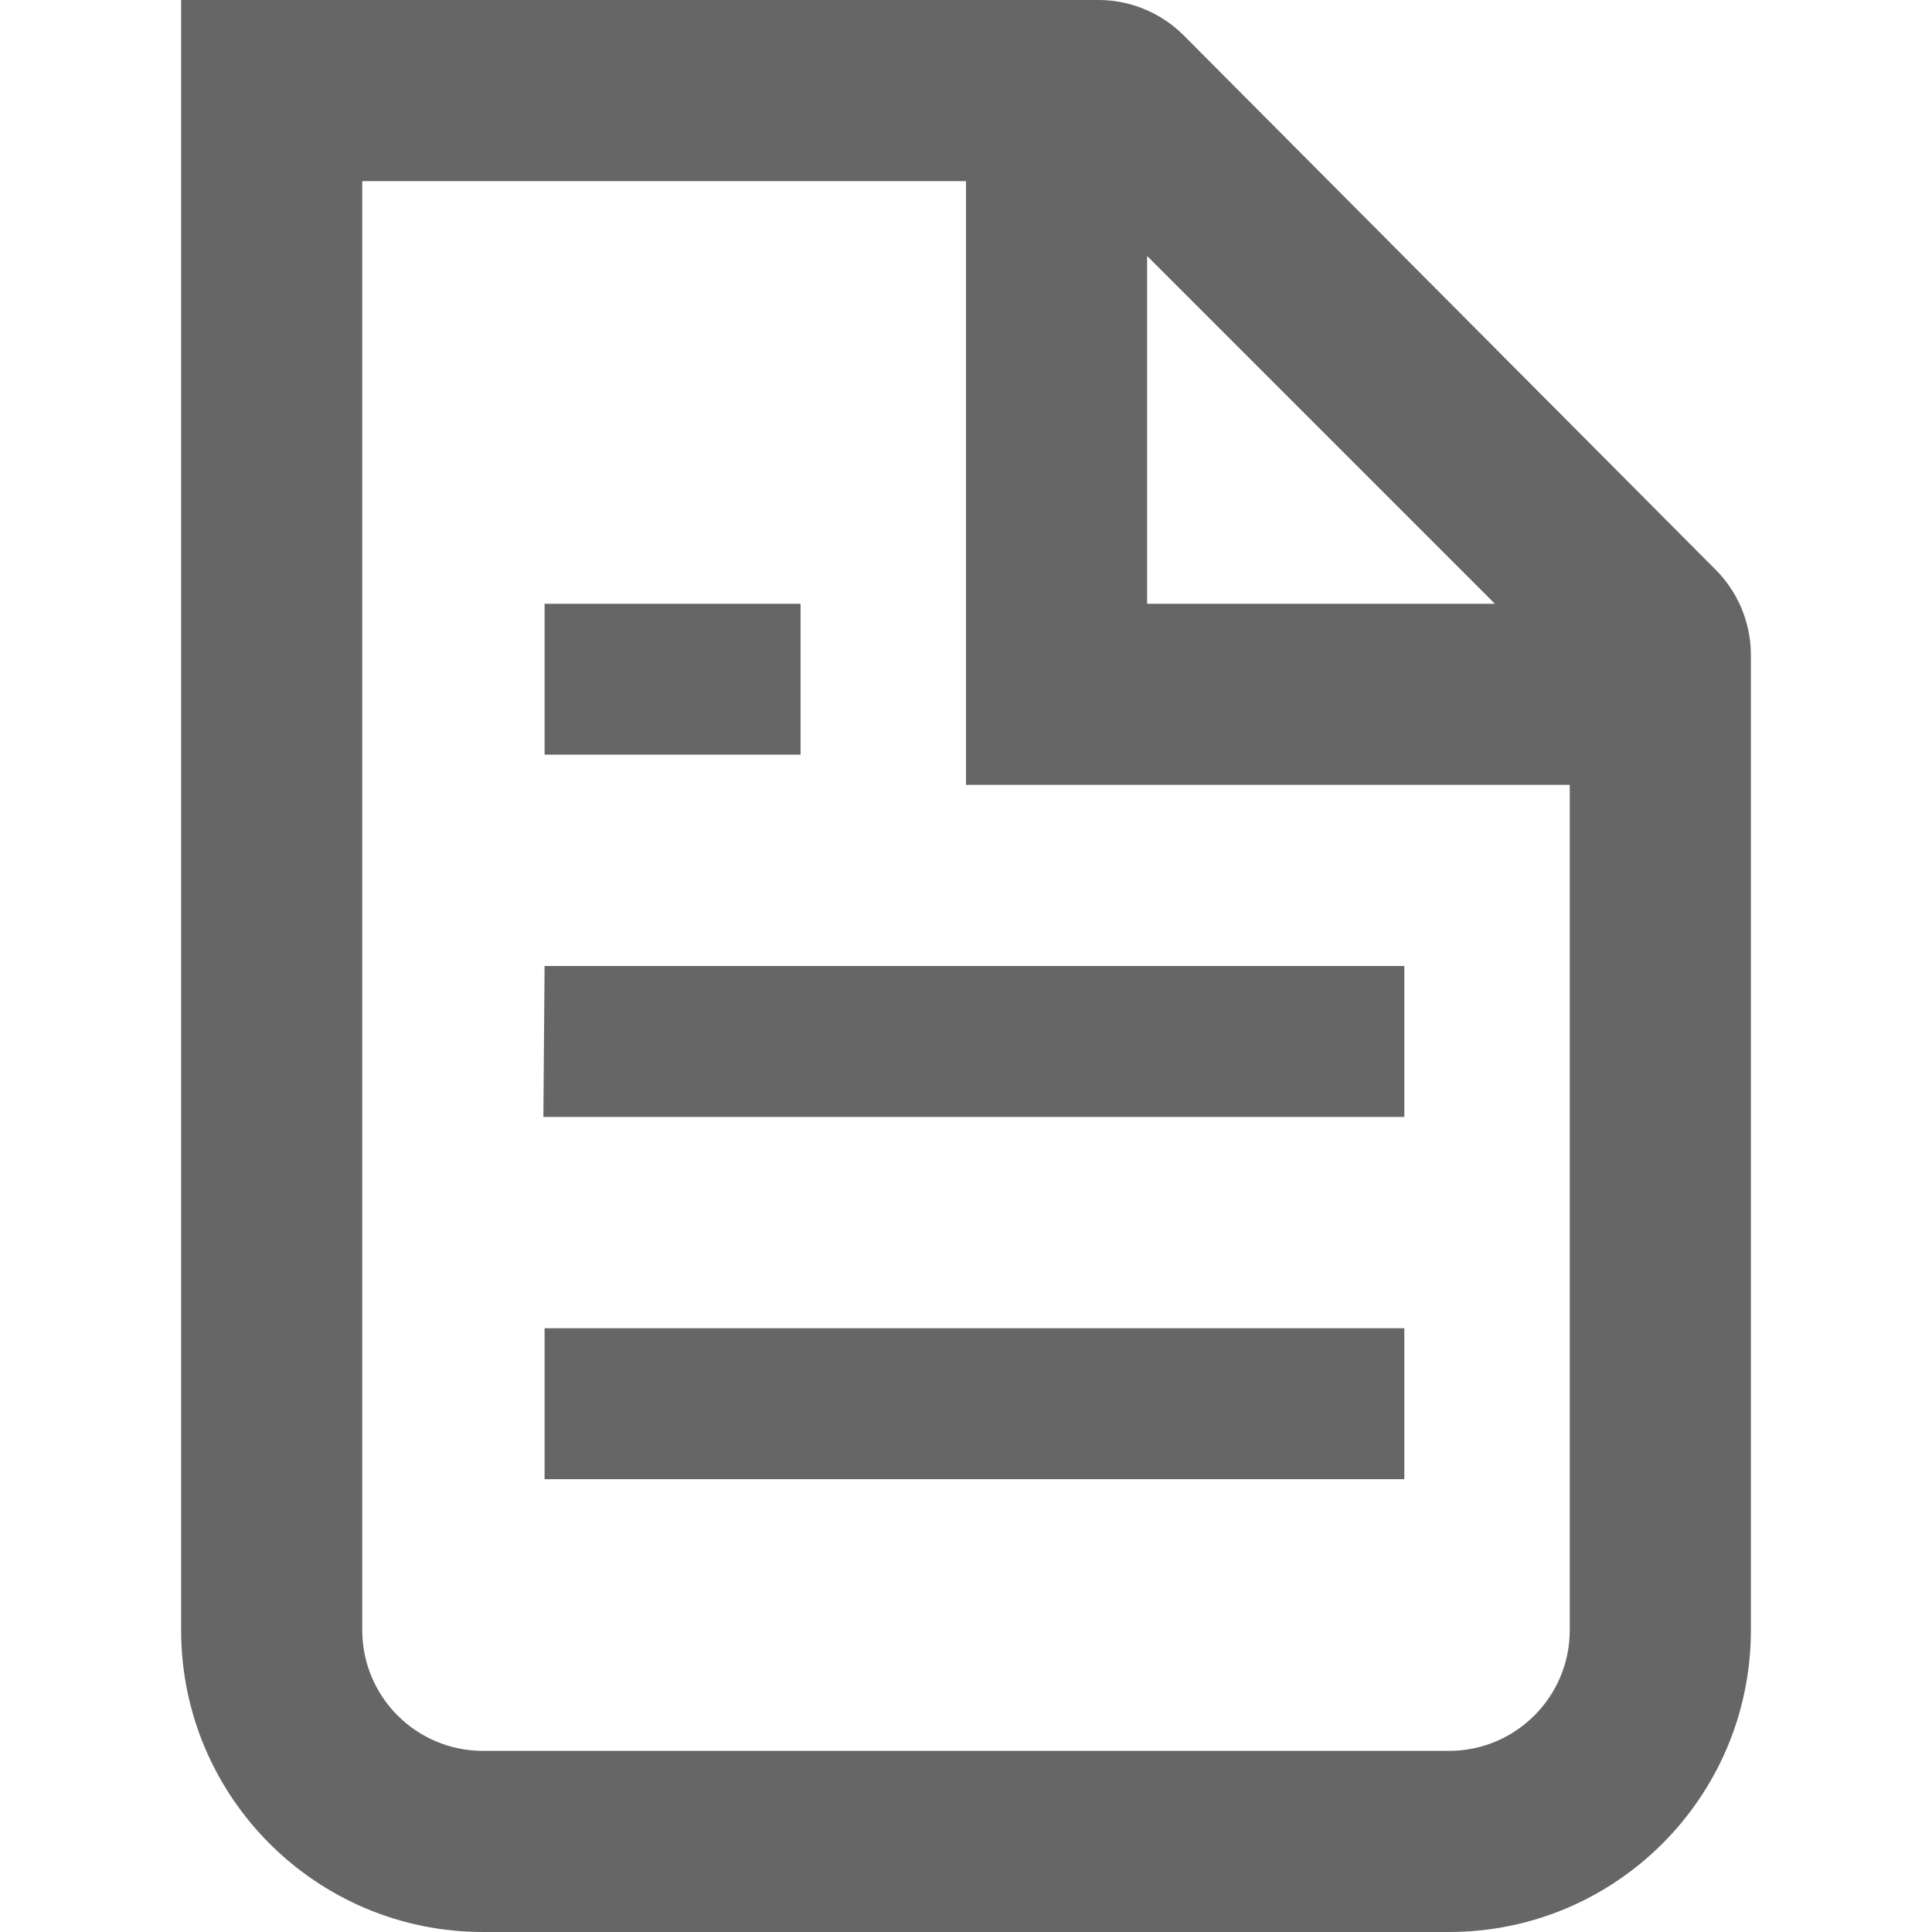
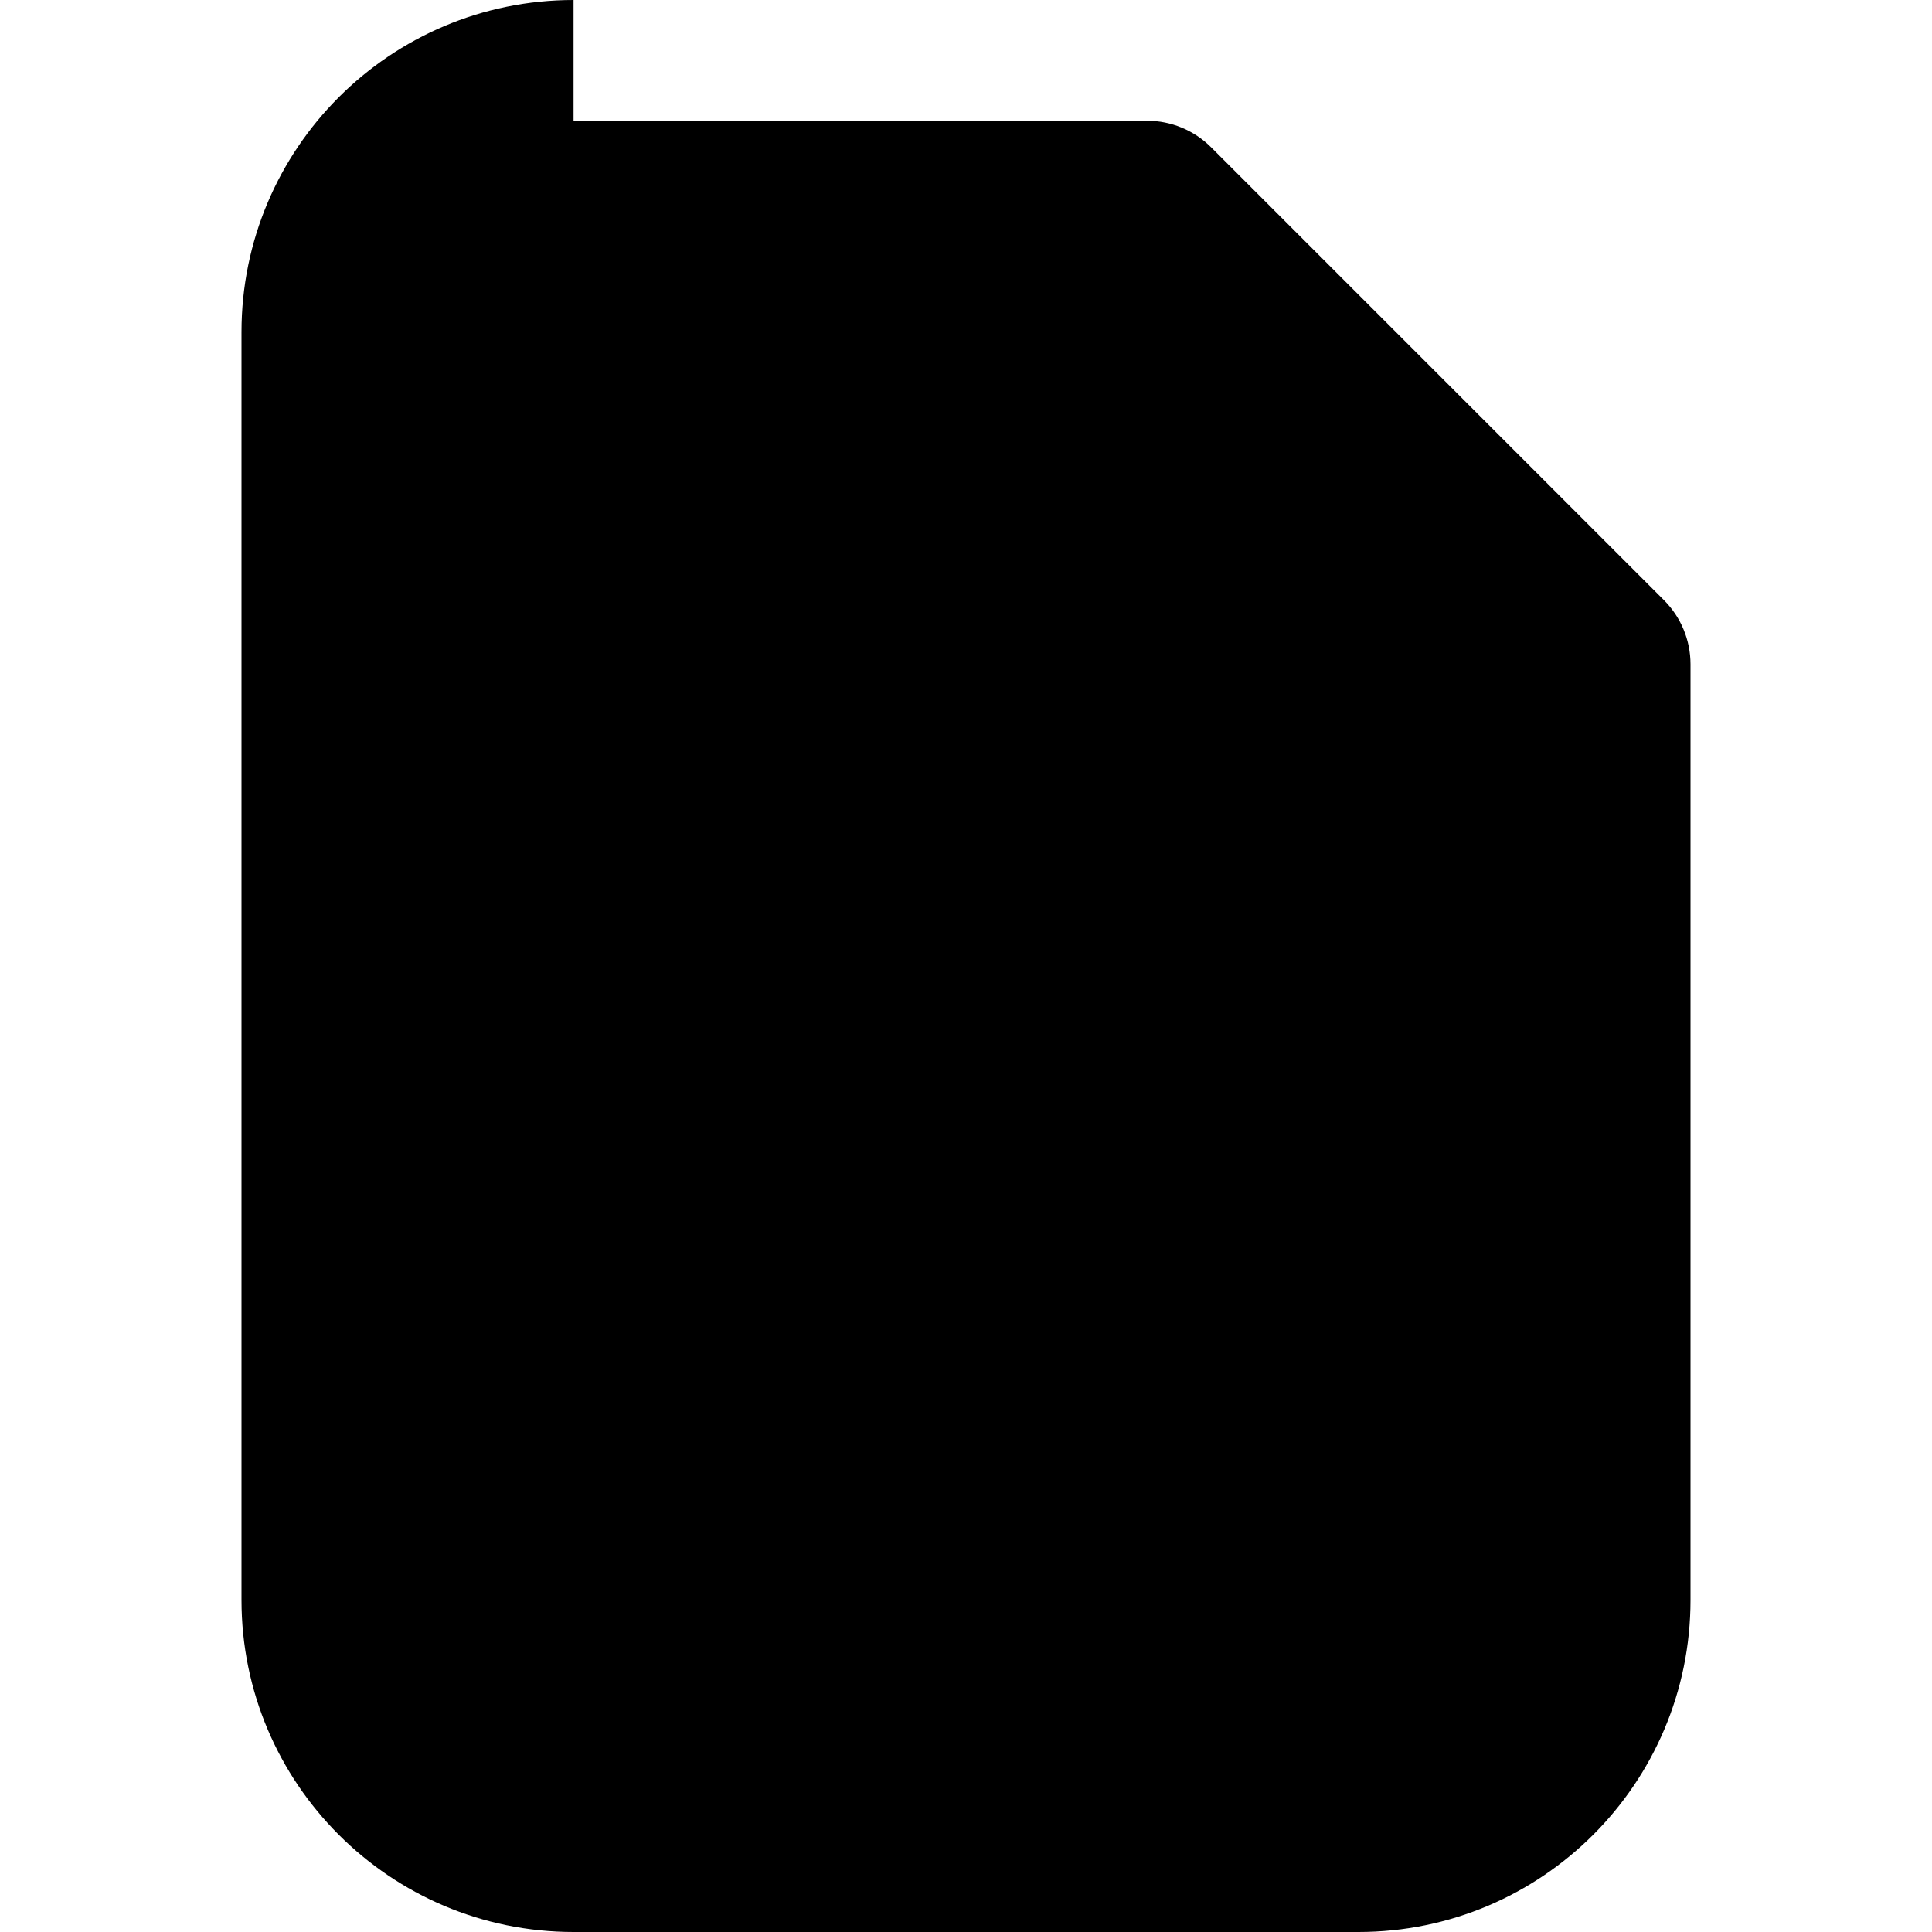
- <svg xmlns="http://www.w3.org/2000/svg" fill="none" viewBox="0 0 16 16">
-   <path d="M14.5 13.5V5.41a1 1 0 0 0-.3-.7L9.8.29A1 1 0 0 0 9.08 0H1.5v13.5A2.5 2.5 0 0 0 4 16h8a2.5 2.5 0 0 0 2.5-2.5m-1.5 0v-7H8v-5H3v12a1 1 0 0 0 1 1h8a1 1 0 0 0 1-1M9.5 5V2.12L12.38 5zM5.13 5h-.62v1.25h2.12V5zm-.62 3h7.12v1.25H4.5zm.62 3h-.62v1.25h7.12V11z" clip-rule="evenodd" fill="#666" fill-rule="evenodd" />
+ <svg xmlns="http://www.w3.org/2000/svg" width="16" height="16" viewBox="0 0 16 16" fill="none">
+   <path d="M4.75 0A2.75 2.75 0 0 0 2 2.75v10.5A2.75 2.75 0 0 0 4.75 16h6.5A2.75 2.75 0 0 0 14 13.25V5.5a.75.75 0 0 0-.22-.53l-3.75-3.75A.75.75 0 0 0 9.5 1H4.75z" fill="currentColor" />
</svg>
